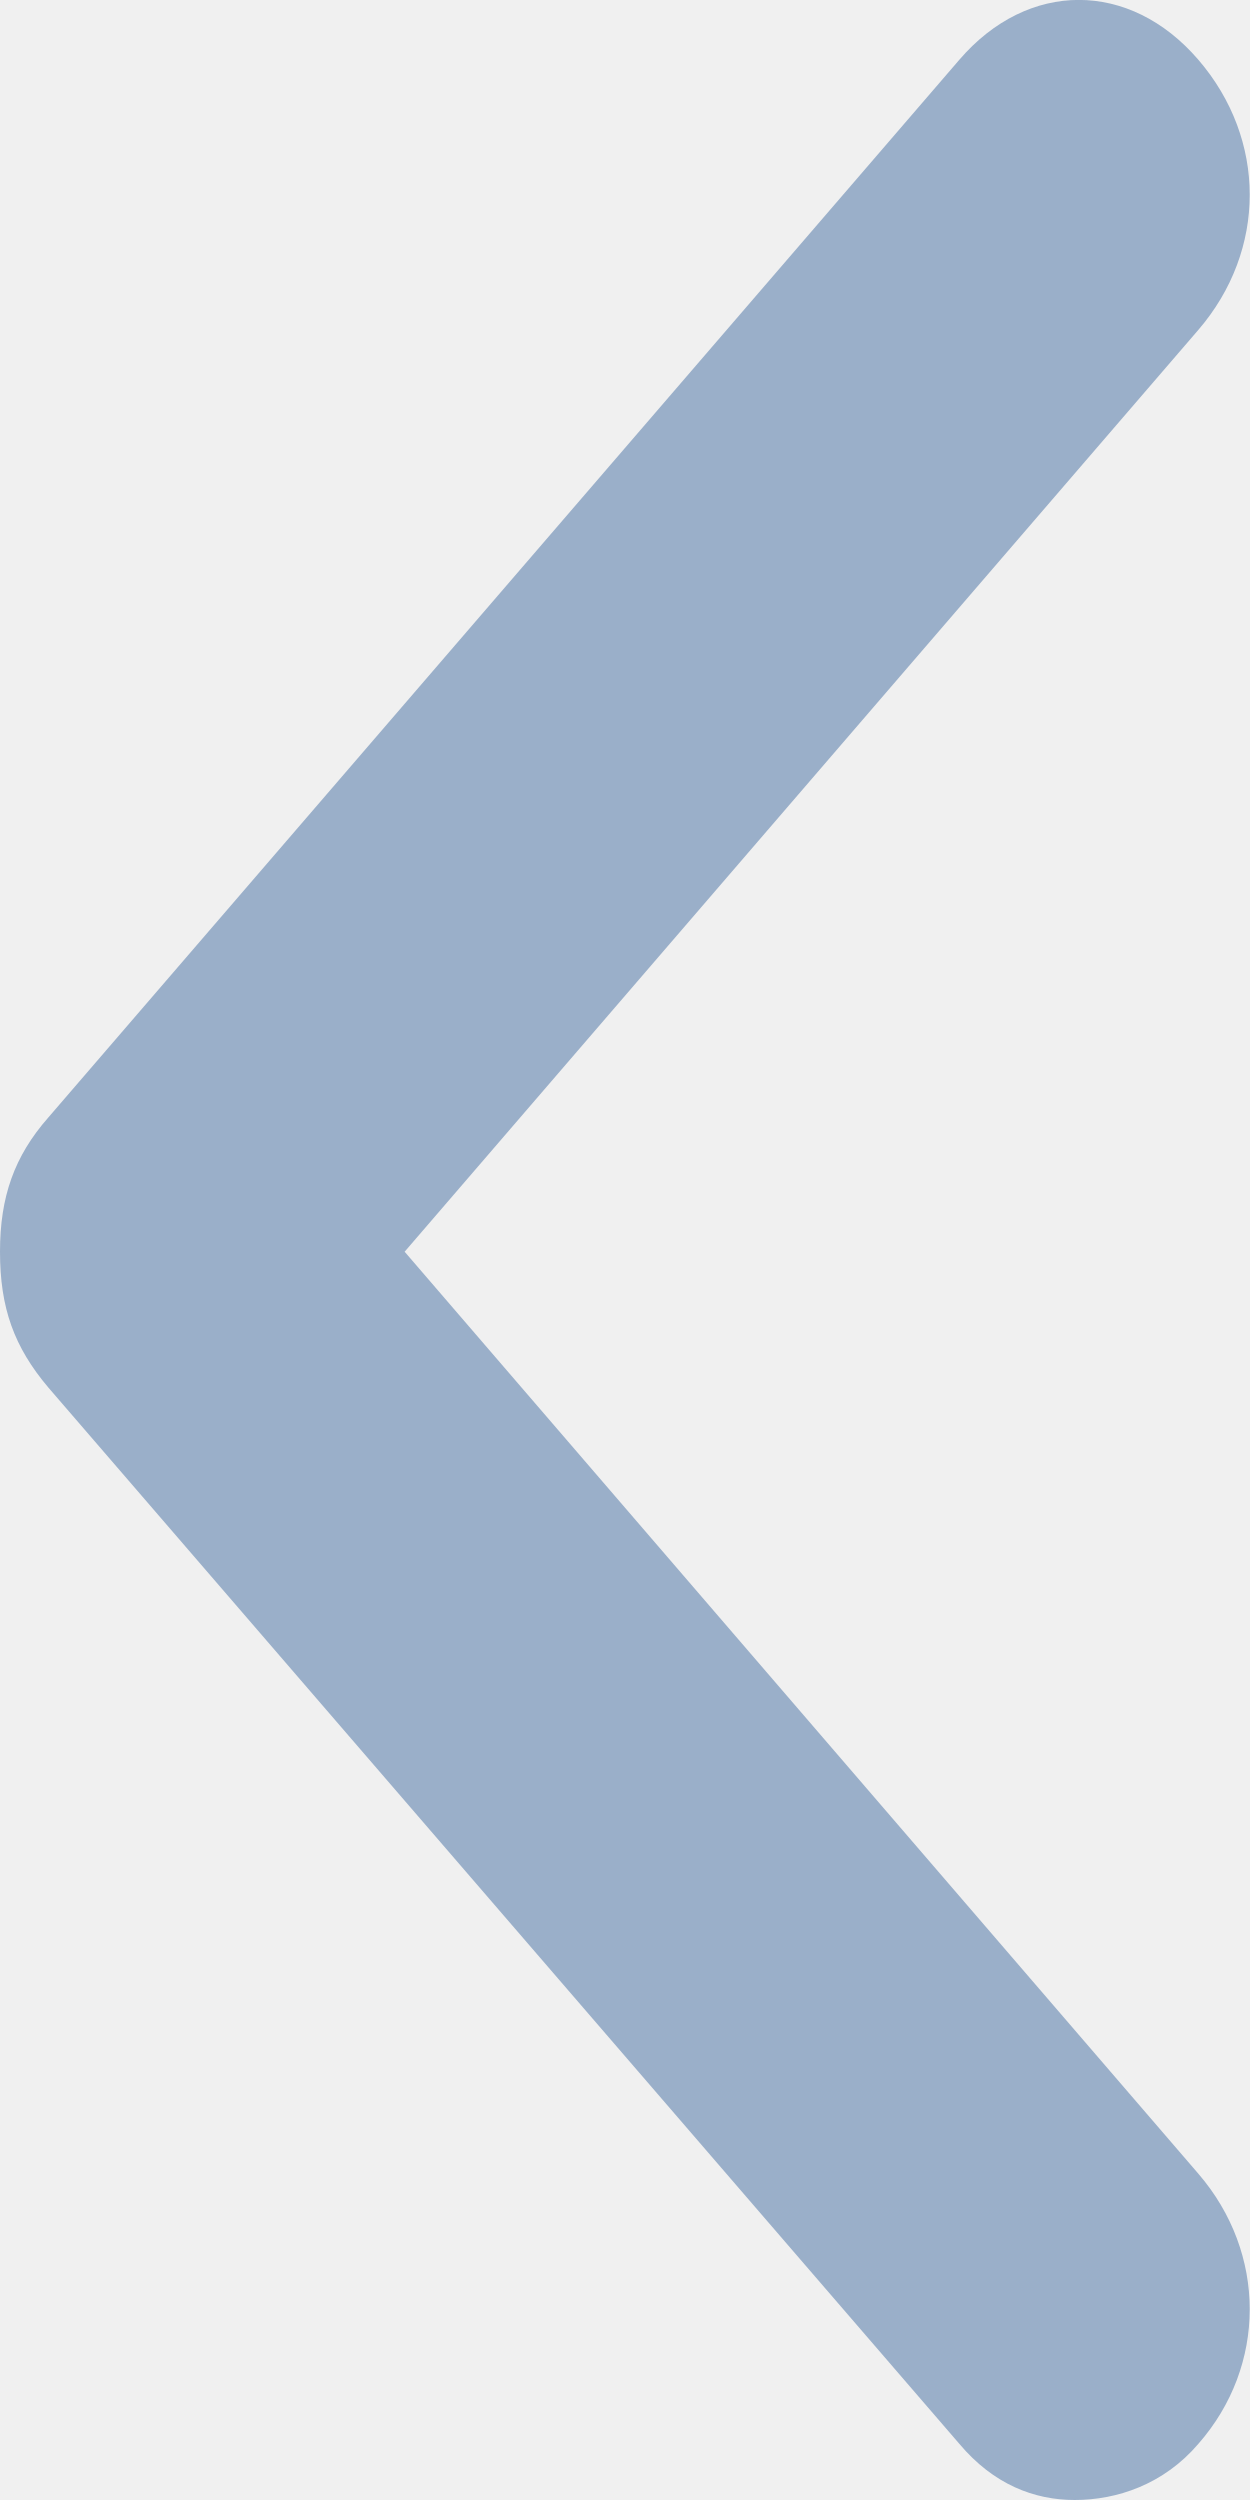
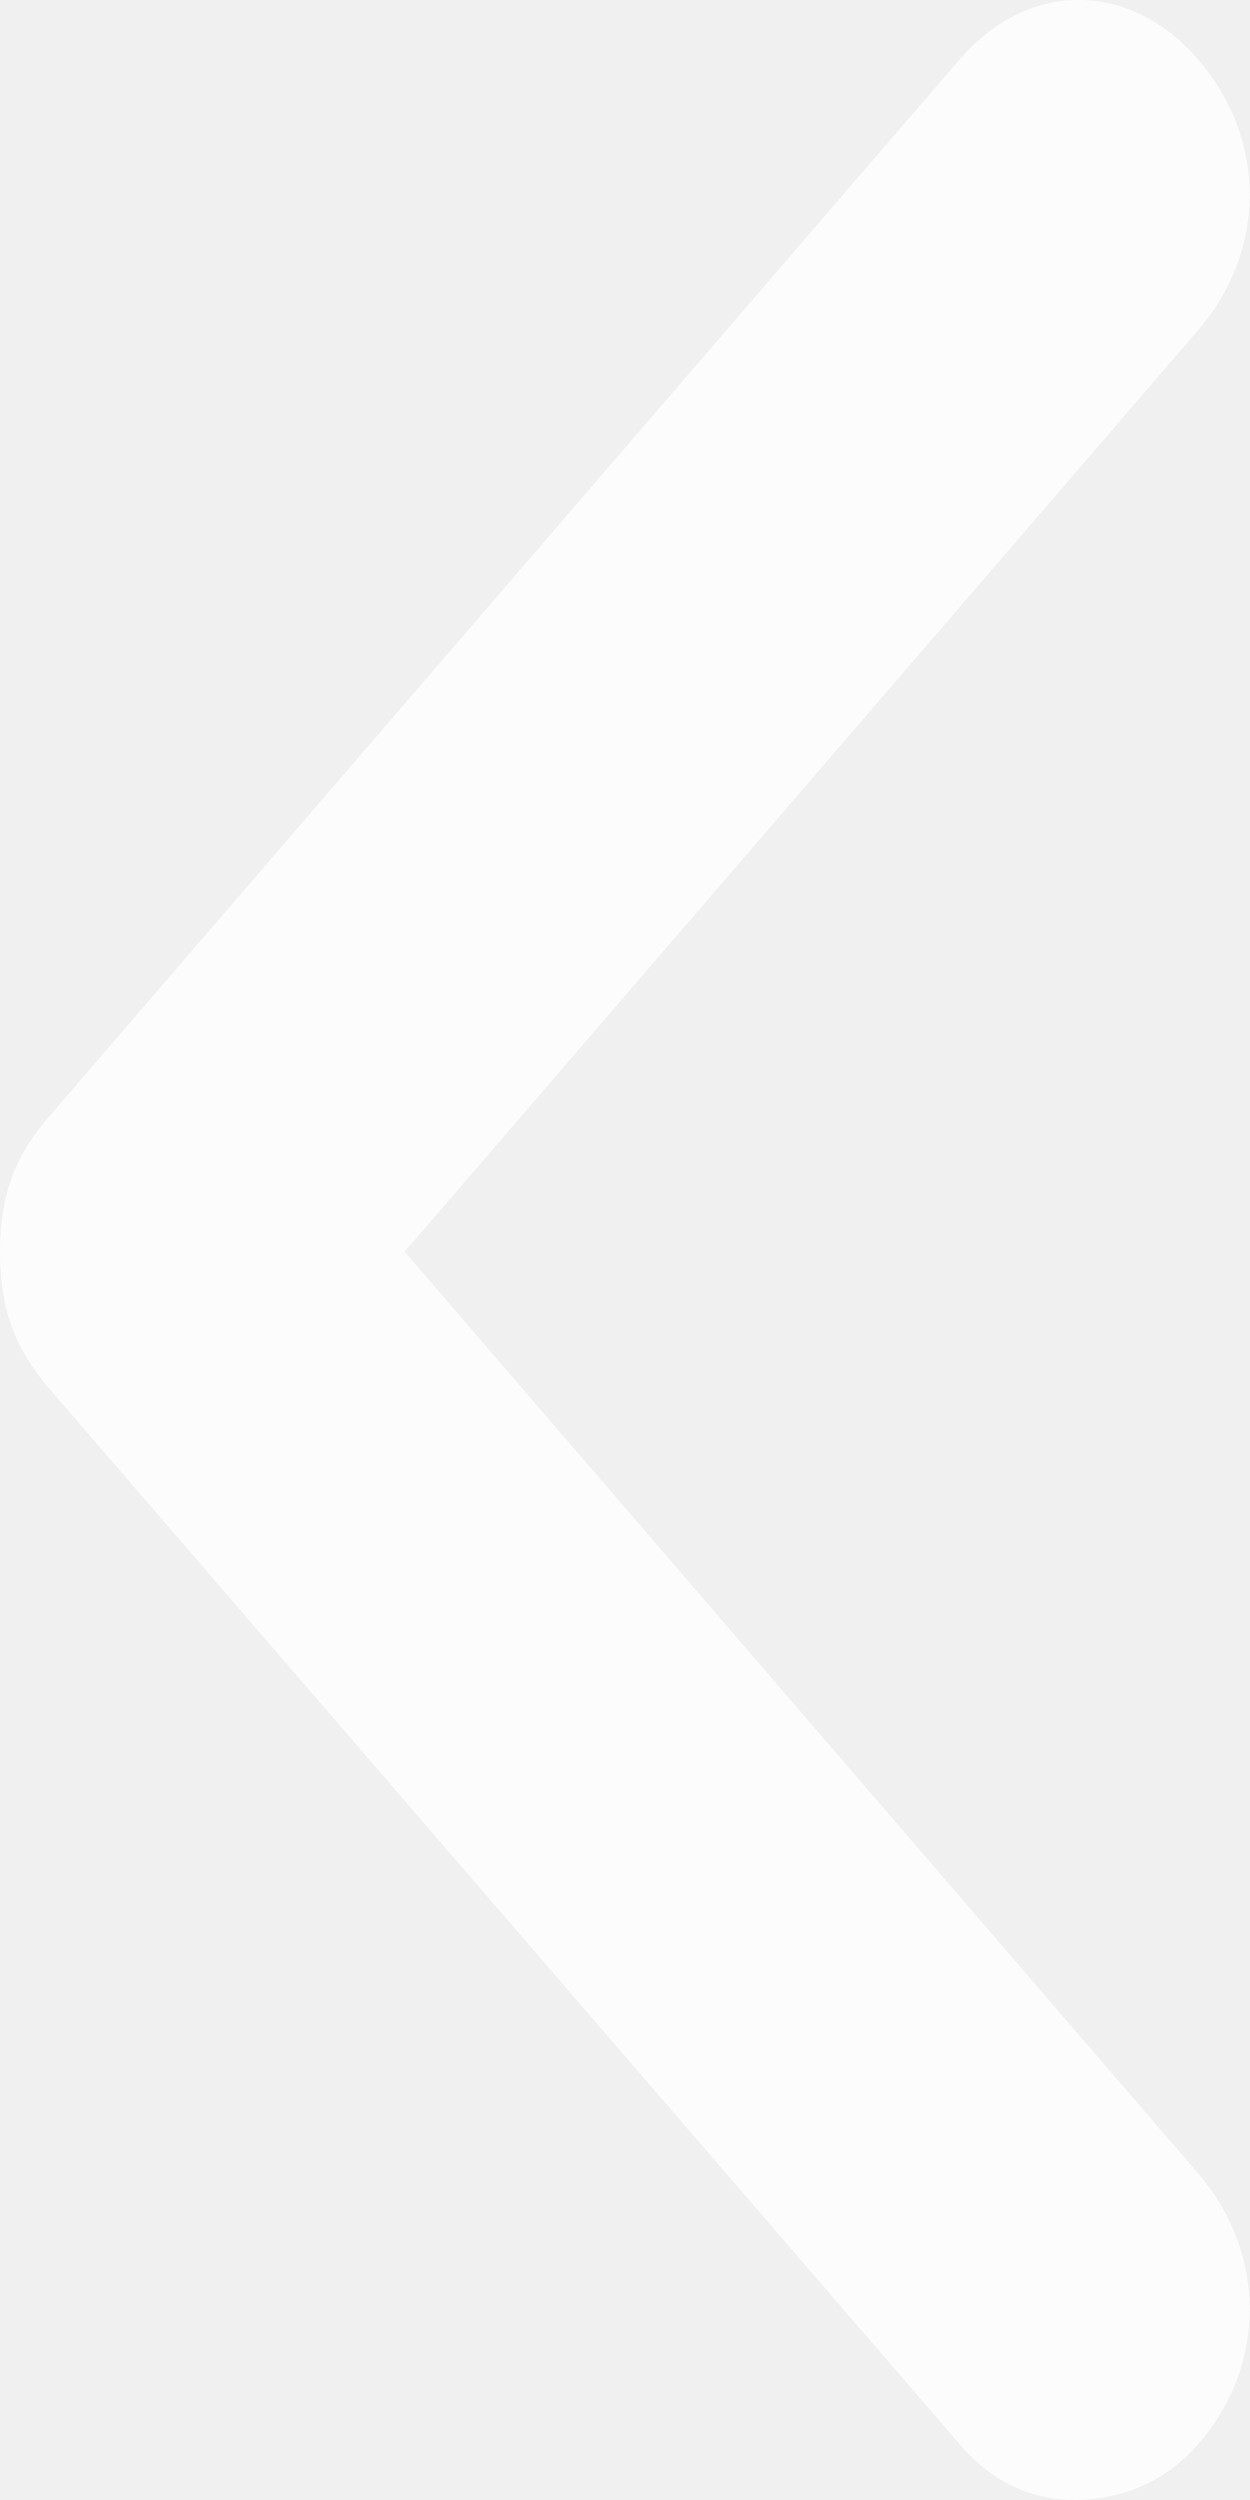
<svg xmlns="http://www.w3.org/2000/svg" version="1.1" id="Layer_1" x="0px" y="0px" width="8px" height="16.002px" viewBox="0 0 8 16.002" enable-background="new 0 0 8 16.002" xml:space="preserve">
-   <path fill="#9AAFC9" d="M2.59,8.012l5.08-5.9c0.439-0.51,0.439-1.22,0-1.73c-0.439-0.51-1.09-0.51-1.529,0L0.31,7.152  C0.09,7.402,0,7.663,0,8.012c0,0.36,0.09,0.61,0.31,0.87l5.831,6.761c0.219,0.26,0.479,0.359,0.738,0.359  c0.271,0,0.57-0.1,0.791-0.359c0.439-0.5,0.439-1.221,0-1.73L2.59,8.012z" />
+   <path opacity=".8" fill="#ffffff" d="M2.59,8.012l5.08-5.9c0.439-0.51,0.439-1.22,0-1.73c-0.439-0.51-1.09-0.51-1.529,0L0.31,7.152  C0.09,7.402,0,7.663,0,8.012c0,0.36,0.09,0.61,0.31,0.87l5.831,6.761c0.219,0.26,0.479,0.359,0.738,0.359  c0.271,0,0.57-0.1,0.791-0.359c0.439-0.5,0.439-1.221,0-1.73L2.59,8.012z" />
</svg>
